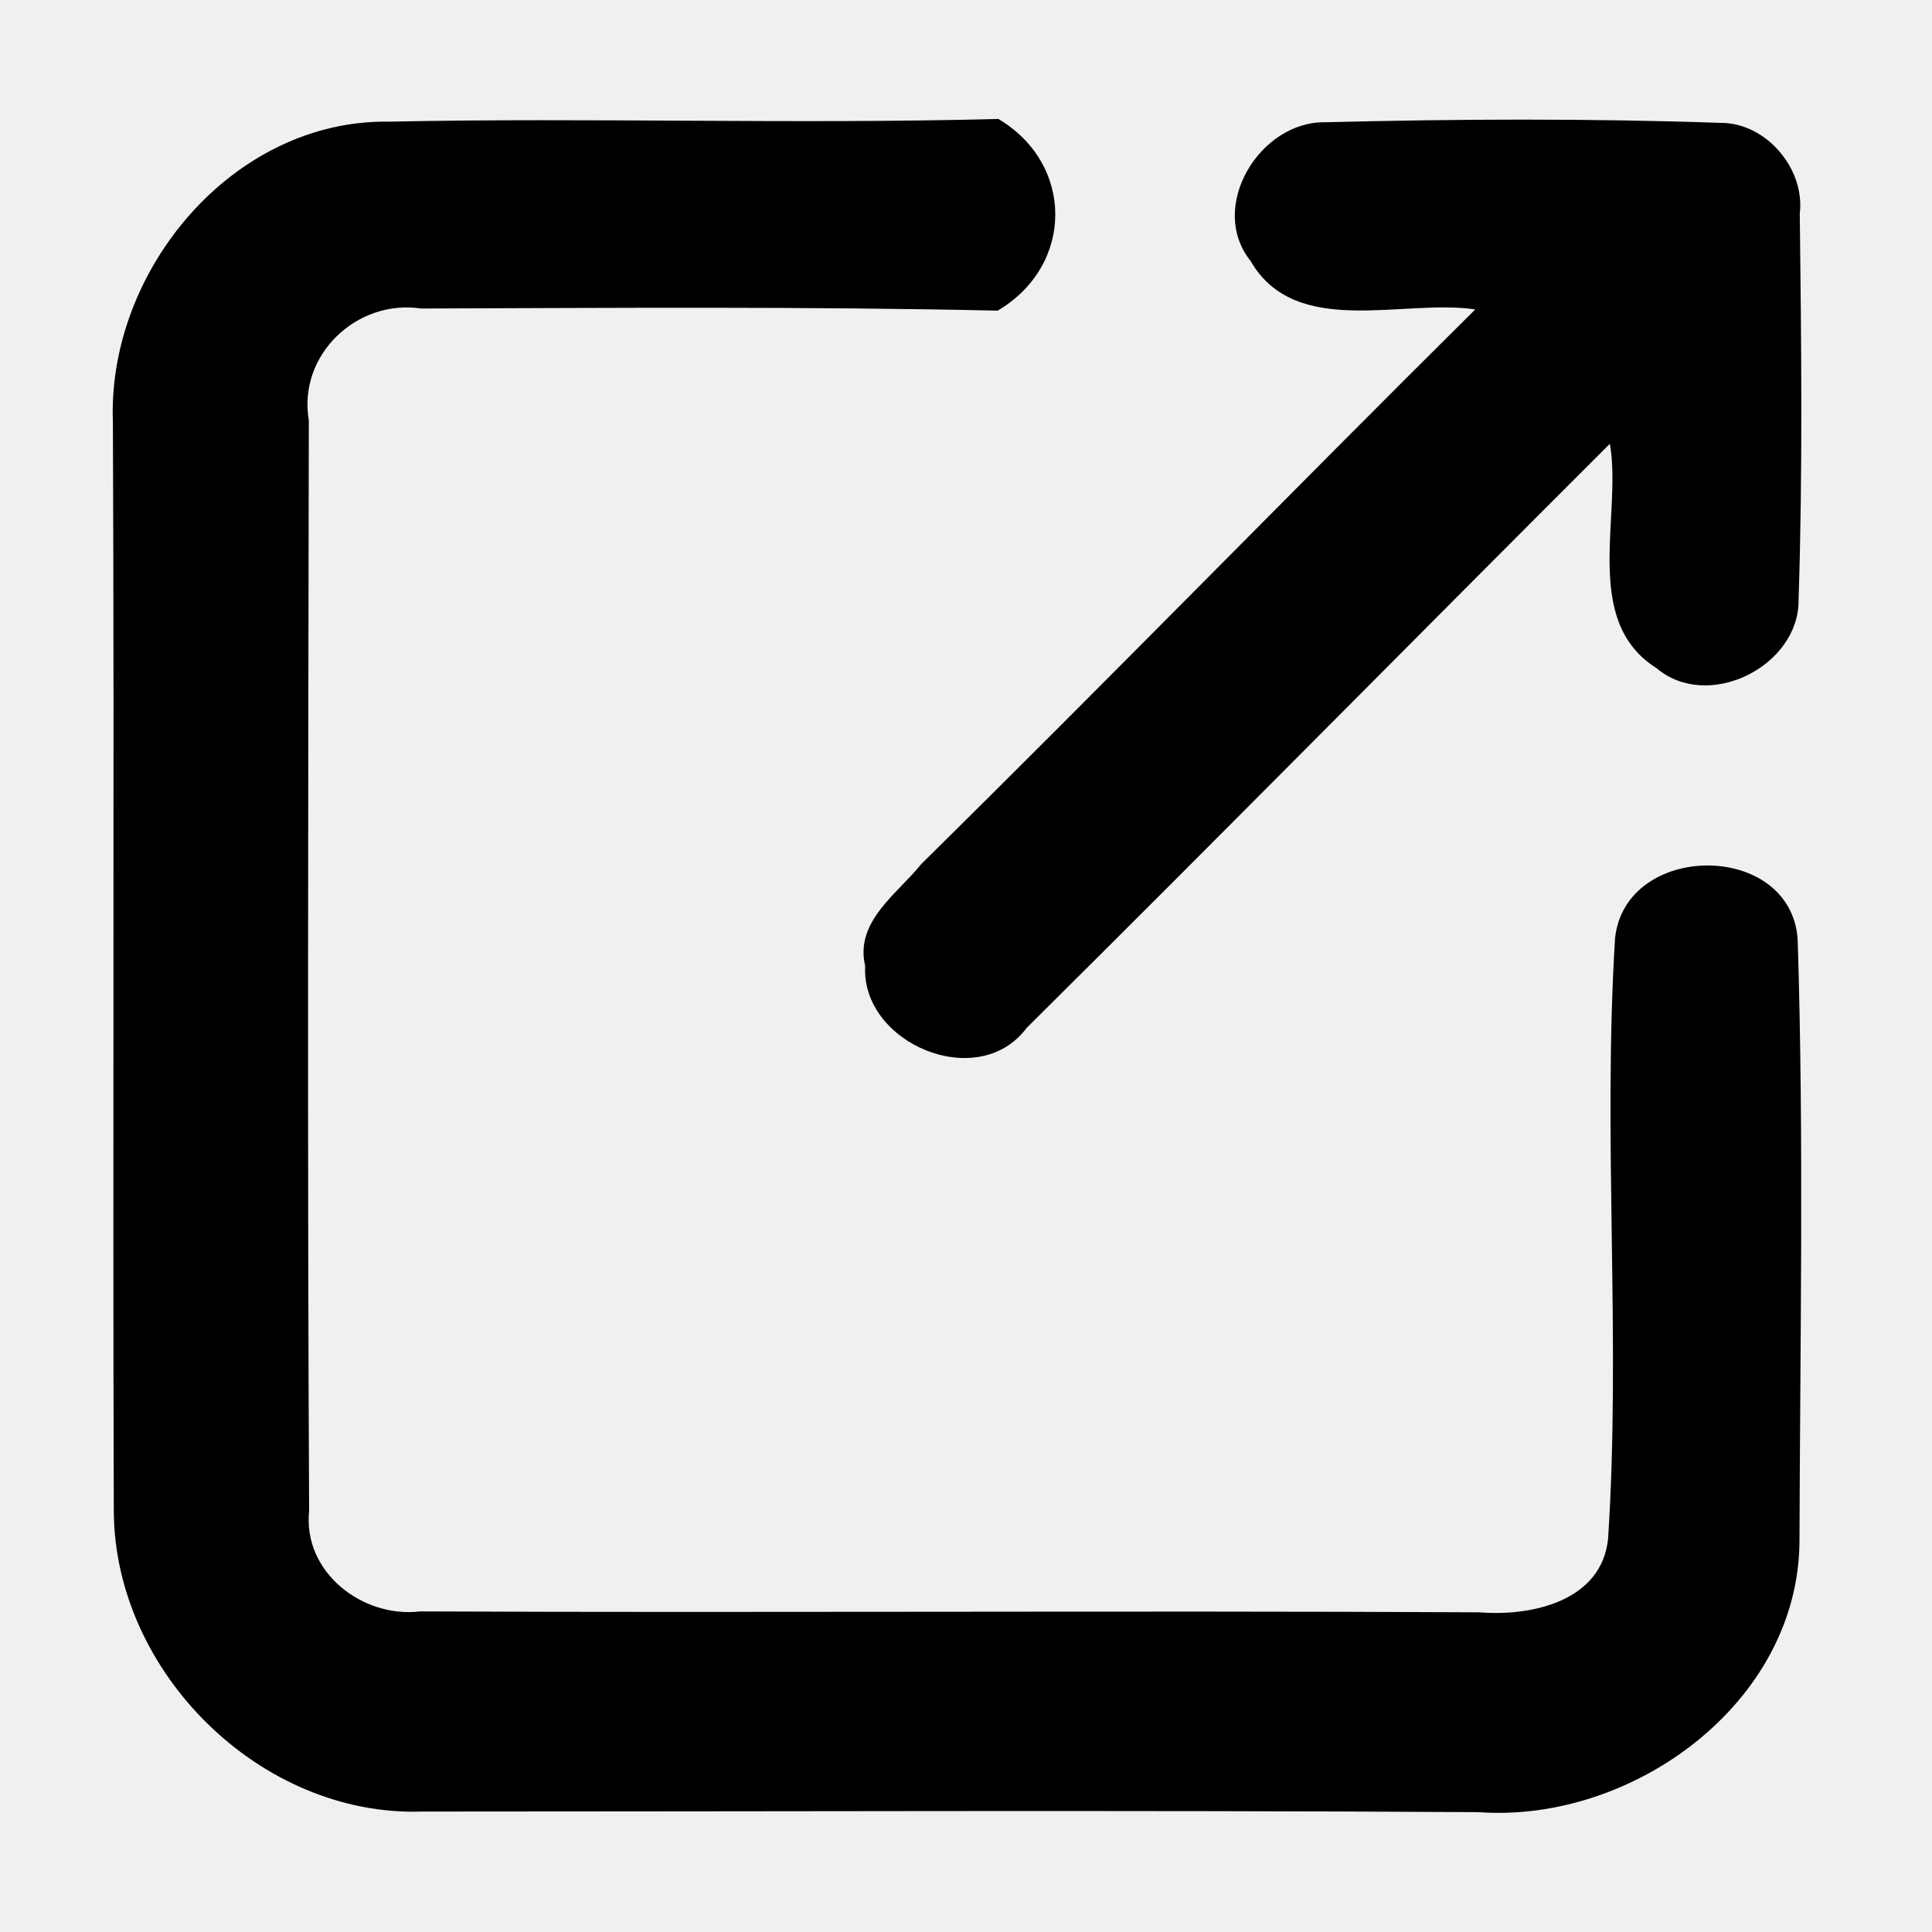
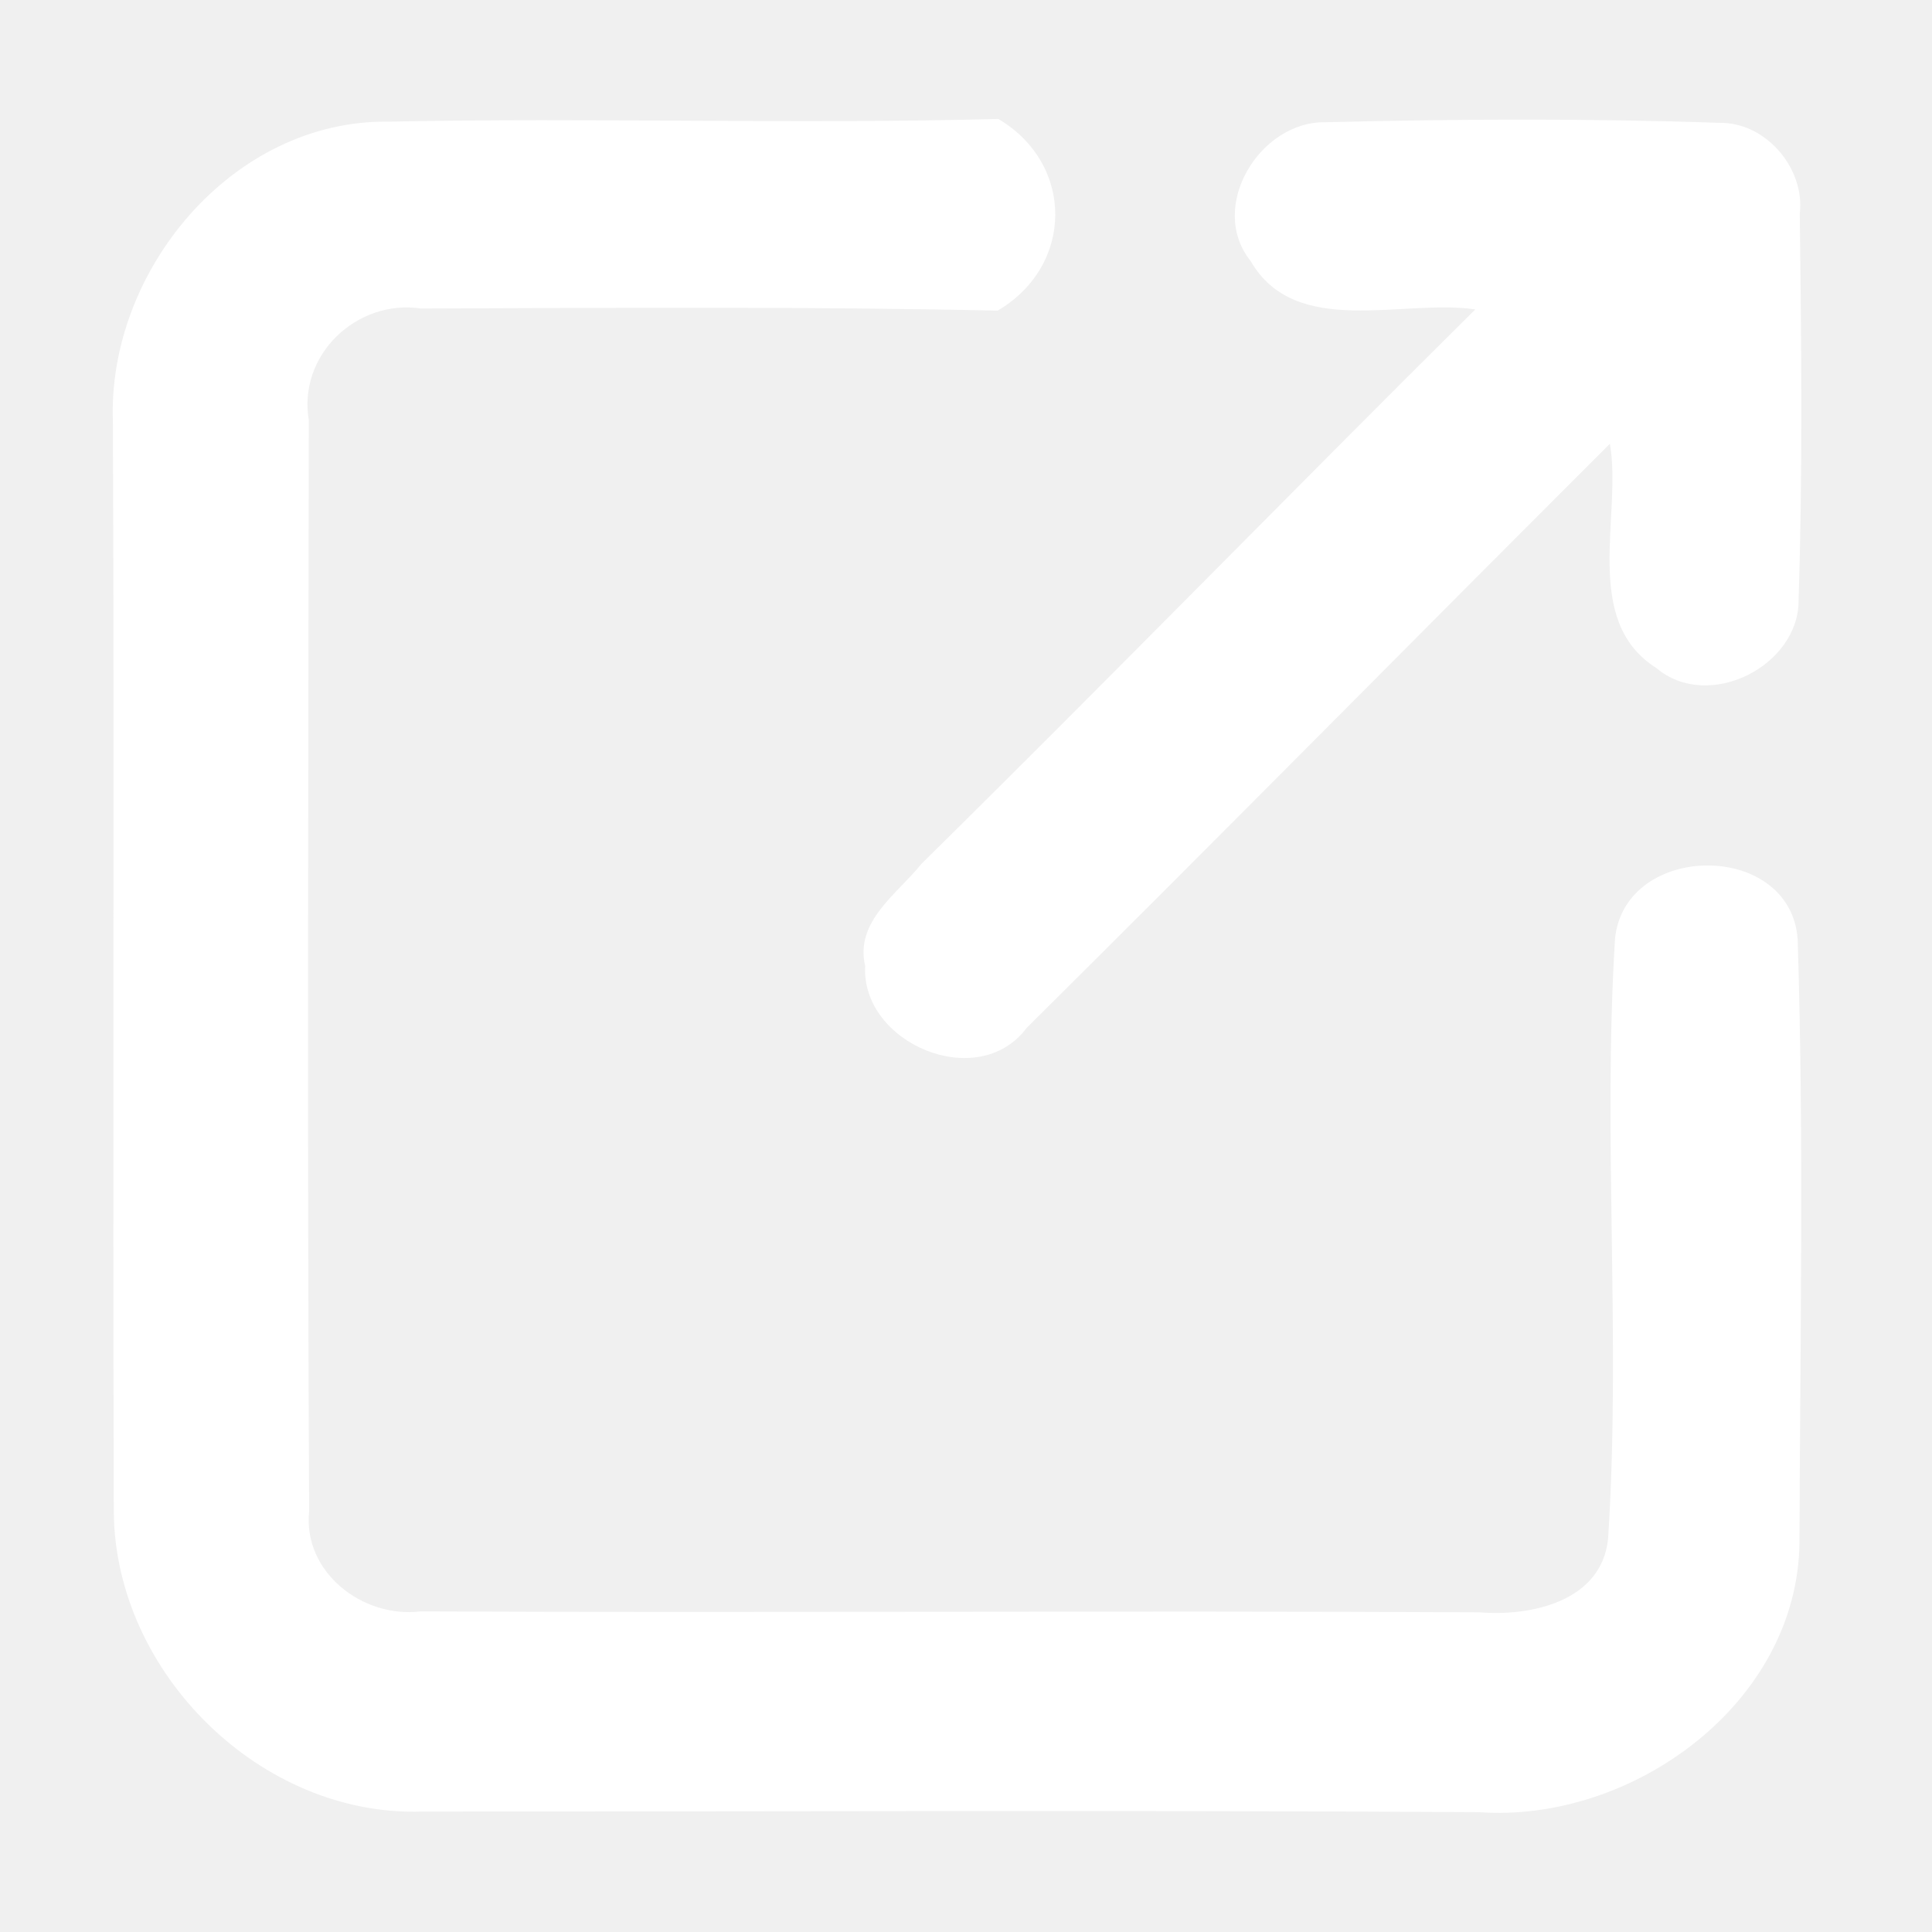
<svg xmlns="http://www.w3.org/2000/svg" width="64pt" height="64pt" viewBox="0 0 64 64" version="1.1">
  <g id="#000000ff">
-     <path fill="#000000" opacity="1.00" d=" M 3.74 13.98 C 3.55 8.98 7.70 3.95 12.89 4.03 C 19.61 3.89 26.34 4.12 33.07 3.94 C 35.59 5.43 35.59 8.79 33.05 10.29 C 26.68 10.15 20.31 10.20 13.95 10.22 C 11.82 9.90 9.86 11.76 10.23 13.92 C 10.21 25.96 10.18 38.02 10.24 50.06 C 10.03 52.08 12.01 53.61 13.92 53.38 C 25.62 53.43 37.31 53.35 49.01 53.41 C 50.72 53.55 53.06 53.05 53.27 50.97 C 53.70 44.36 53.09 37.71 53.50 31.09 C 53.83 27.88 59.31 27.84 59.55 31.11 C 59.76 37.76 59.63 44.42 59.61 51.07 C 59.57 56.42 54.07 60.40 48.98 60.03 C 37.32 59.96 25.66 60.01 13.99 60.01 C 8.64 60.19 3.82 55.42 3.77 50.10 C 3.73 38.07 3.79 26.02 3.74 13.98 Z" />
-     <path fill="#000000" opacity="1.00" d=" M 41.43 8.65 C 39.99 6.85 41.74 4.01 43.90 4.05 C 48.26 3.94 52.63 3.92 56.99 4.07 C 58.50 4.06 59.80 5.58 59.62 7.08 C 59.67 11.34 59.72 15.62 59.58 19.88 C 59.60 22.06 56.59 23.59 54.87 22.13 C 52.38 20.56 53.74 17.08 53.33 14.70 C 46.88 21.14 40.48 27.63 34.01 34.05 C 32.40 36.21 28.52 34.56 28.66 32.00 C 28.31 30.52 29.73 29.61 30.52 28.62 C 36.68 22.55 42.72 16.35 48.87 10.25 C 46.48 9.89 42.92 11.23 41.43 8.65 Z" />
+     <path fill="#fff" opacity="1.00" d=" M 3.74 13.98 C 3.55 8.98 7.70 3.95 12.89 4.03 C 19.61 3.89 26.34 4.12 33.07 3.94 C 35.59 5.43 35.59 8.79 33.05 10.29 C 26.68 10.15 20.31 10.20 13.95 10.22 C 11.82 9.90 9.86 11.76 10.23 13.92 C 10.21 25.96 10.18 38.02 10.24 50.06 C 10.03 52.08 12.01 53.61 13.92 53.38 C 25.62 53.43 37.31 53.35 49.01 53.41 C 50.72 53.55 53.06 53.05 53.27 50.97 C 53.70 44.36 53.09 37.71 53.50 31.09 C 53.83 27.88 59.31 27.84 59.55 31.11 C 59.76 37.76 59.63 44.42 59.61 51.07 C 59.57 56.42 54.07 60.40 48.98 60.03 C 37.32 59.96 25.66 60.01 13.99 60.01 C 8.64 60.19 3.82 55.42 3.77 50.10 C 3.73 38.07 3.79 26.02 3.74 13.98 Z" />
+     <path fill="#fff" opacity="1.00" d=" M 41.43 8.65 C 39.99 6.85 41.74 4.01 43.90 4.05 C 48.26 3.94 52.63 3.92 56.99 4.07 C 58.50 4.06 59.80 5.58 59.62 7.08 C 59.67 11.34 59.72 15.62 59.58 19.88 C 59.60 22.06 56.59 23.59 54.87 22.13 C 52.38 20.56 53.74 17.08 53.33 14.70 C 46.88 21.14 40.48 27.63 34.01 34.05 C 32.40 36.21 28.52 34.56 28.66 32.00 C 28.31 30.52 29.73 29.61 30.52 28.62 C 36.68 22.55 42.72 16.35 48.87 10.25 C 46.48 9.89 42.92 11.23 41.43 8.65 Z" />
  </g>
</svg>
